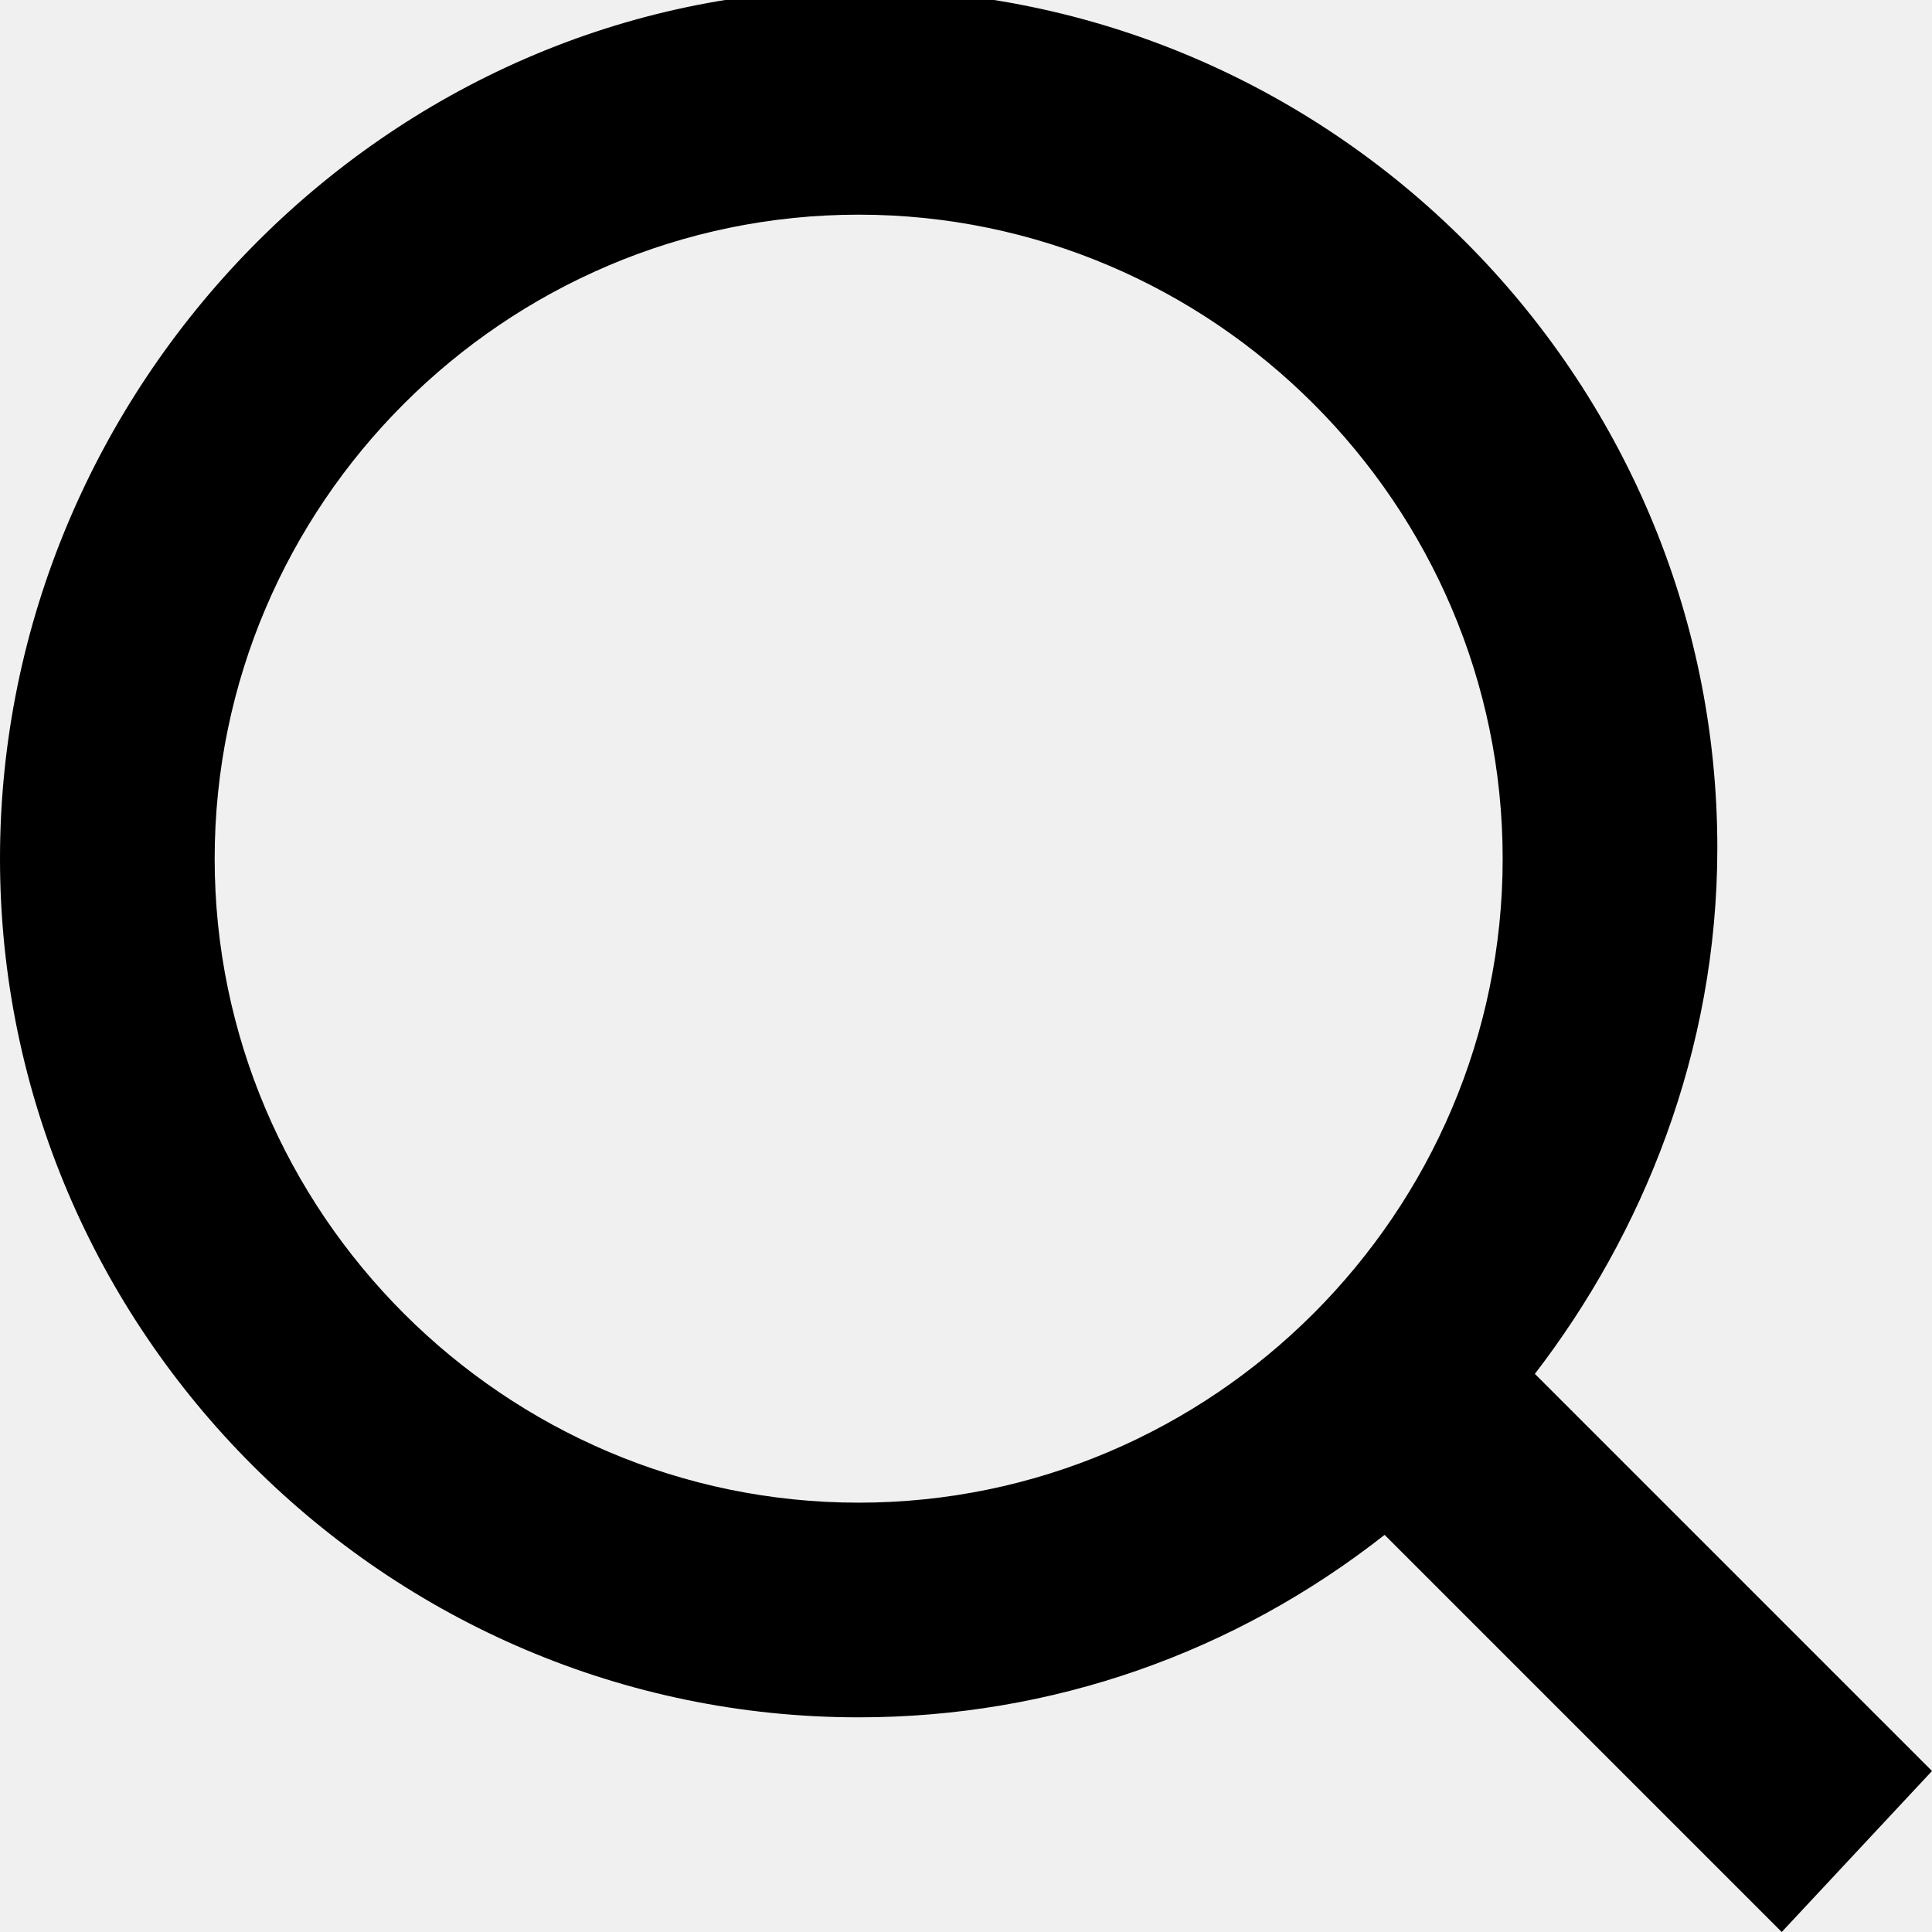
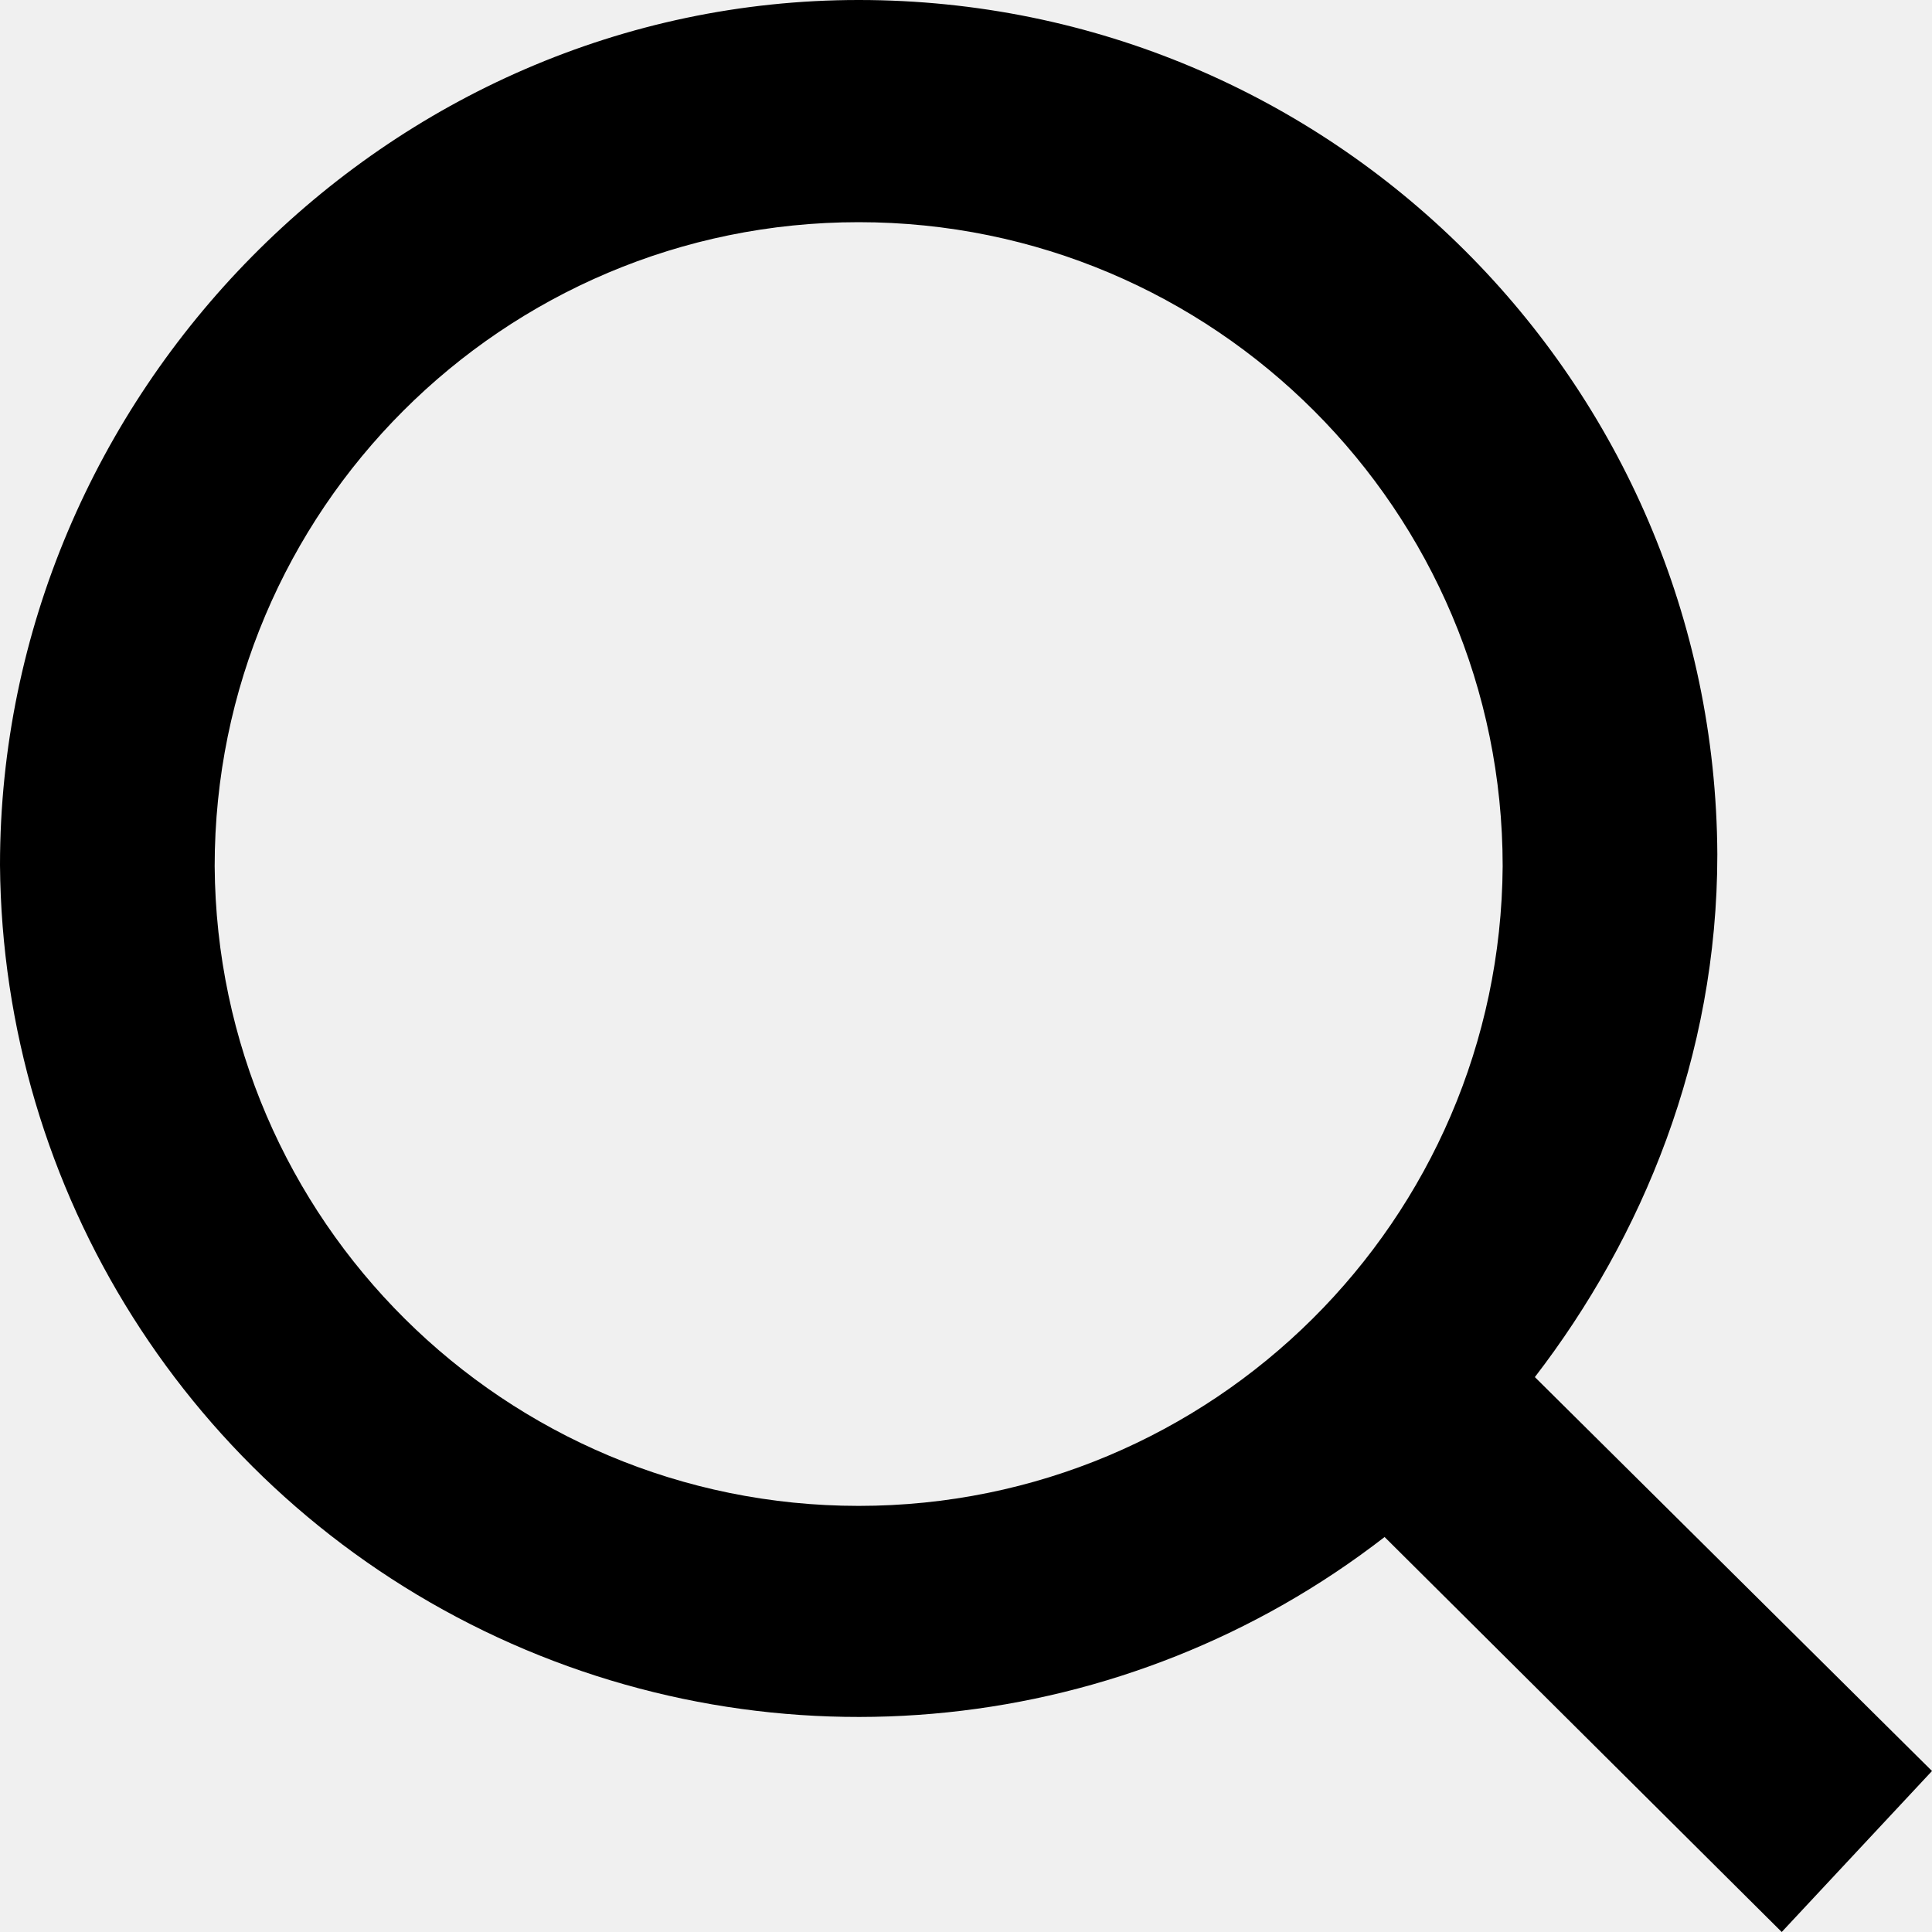
- <svg xmlns="http://www.w3.org/2000/svg" width="18" height="18" viewBox="0 0 18 18" fill="none">
-   <g clip-path="url(#clip0_3:16)">
-     <path d="M18 16.5L14.3 12.8C15.3 11.5 16 9.8 16 7.9C16 3.5 12.4 -0.1 8 -0.1C3.6 -0.1 0 3.6 0 8C0 12.4 3.6 16 8 16C9.8 16 11.5 15.4 12.9 14.3L16.6 18L18 16.5ZM8 14C4.7 14 2 11.3 2 8C2 4.7 4.7 2 8 2C11.3 2 14 4.7 14 8C14 11.3 11.3 14 8 14Z" fill="black" />
-   </g>
-   <defs>
-     <clipPath id="clip0_3:16">
-       <rect width="18" height="18" fill="white" />
-     </clipPath>
-   </defs>
+ <svg xmlns="http://www.w3.org/2000/svg" width="18" height="18" fill="none">
+   <path d="m18 16.5-3.7-3.67c1-1.3 1.7-2.98 1.7-4.87A8 8 0 0 0 8 0C3.6 0 0 3.68 0 8.06a8 8 0 0 0 12.9 6.26L16.6 18l1.4-1.5ZM8 14.03a6 6 0 0 1-6-5.96 6 6 0 0 1 12 0 6 6 0 0 1-6 5.96Z" fill="#000" />
</svg>
